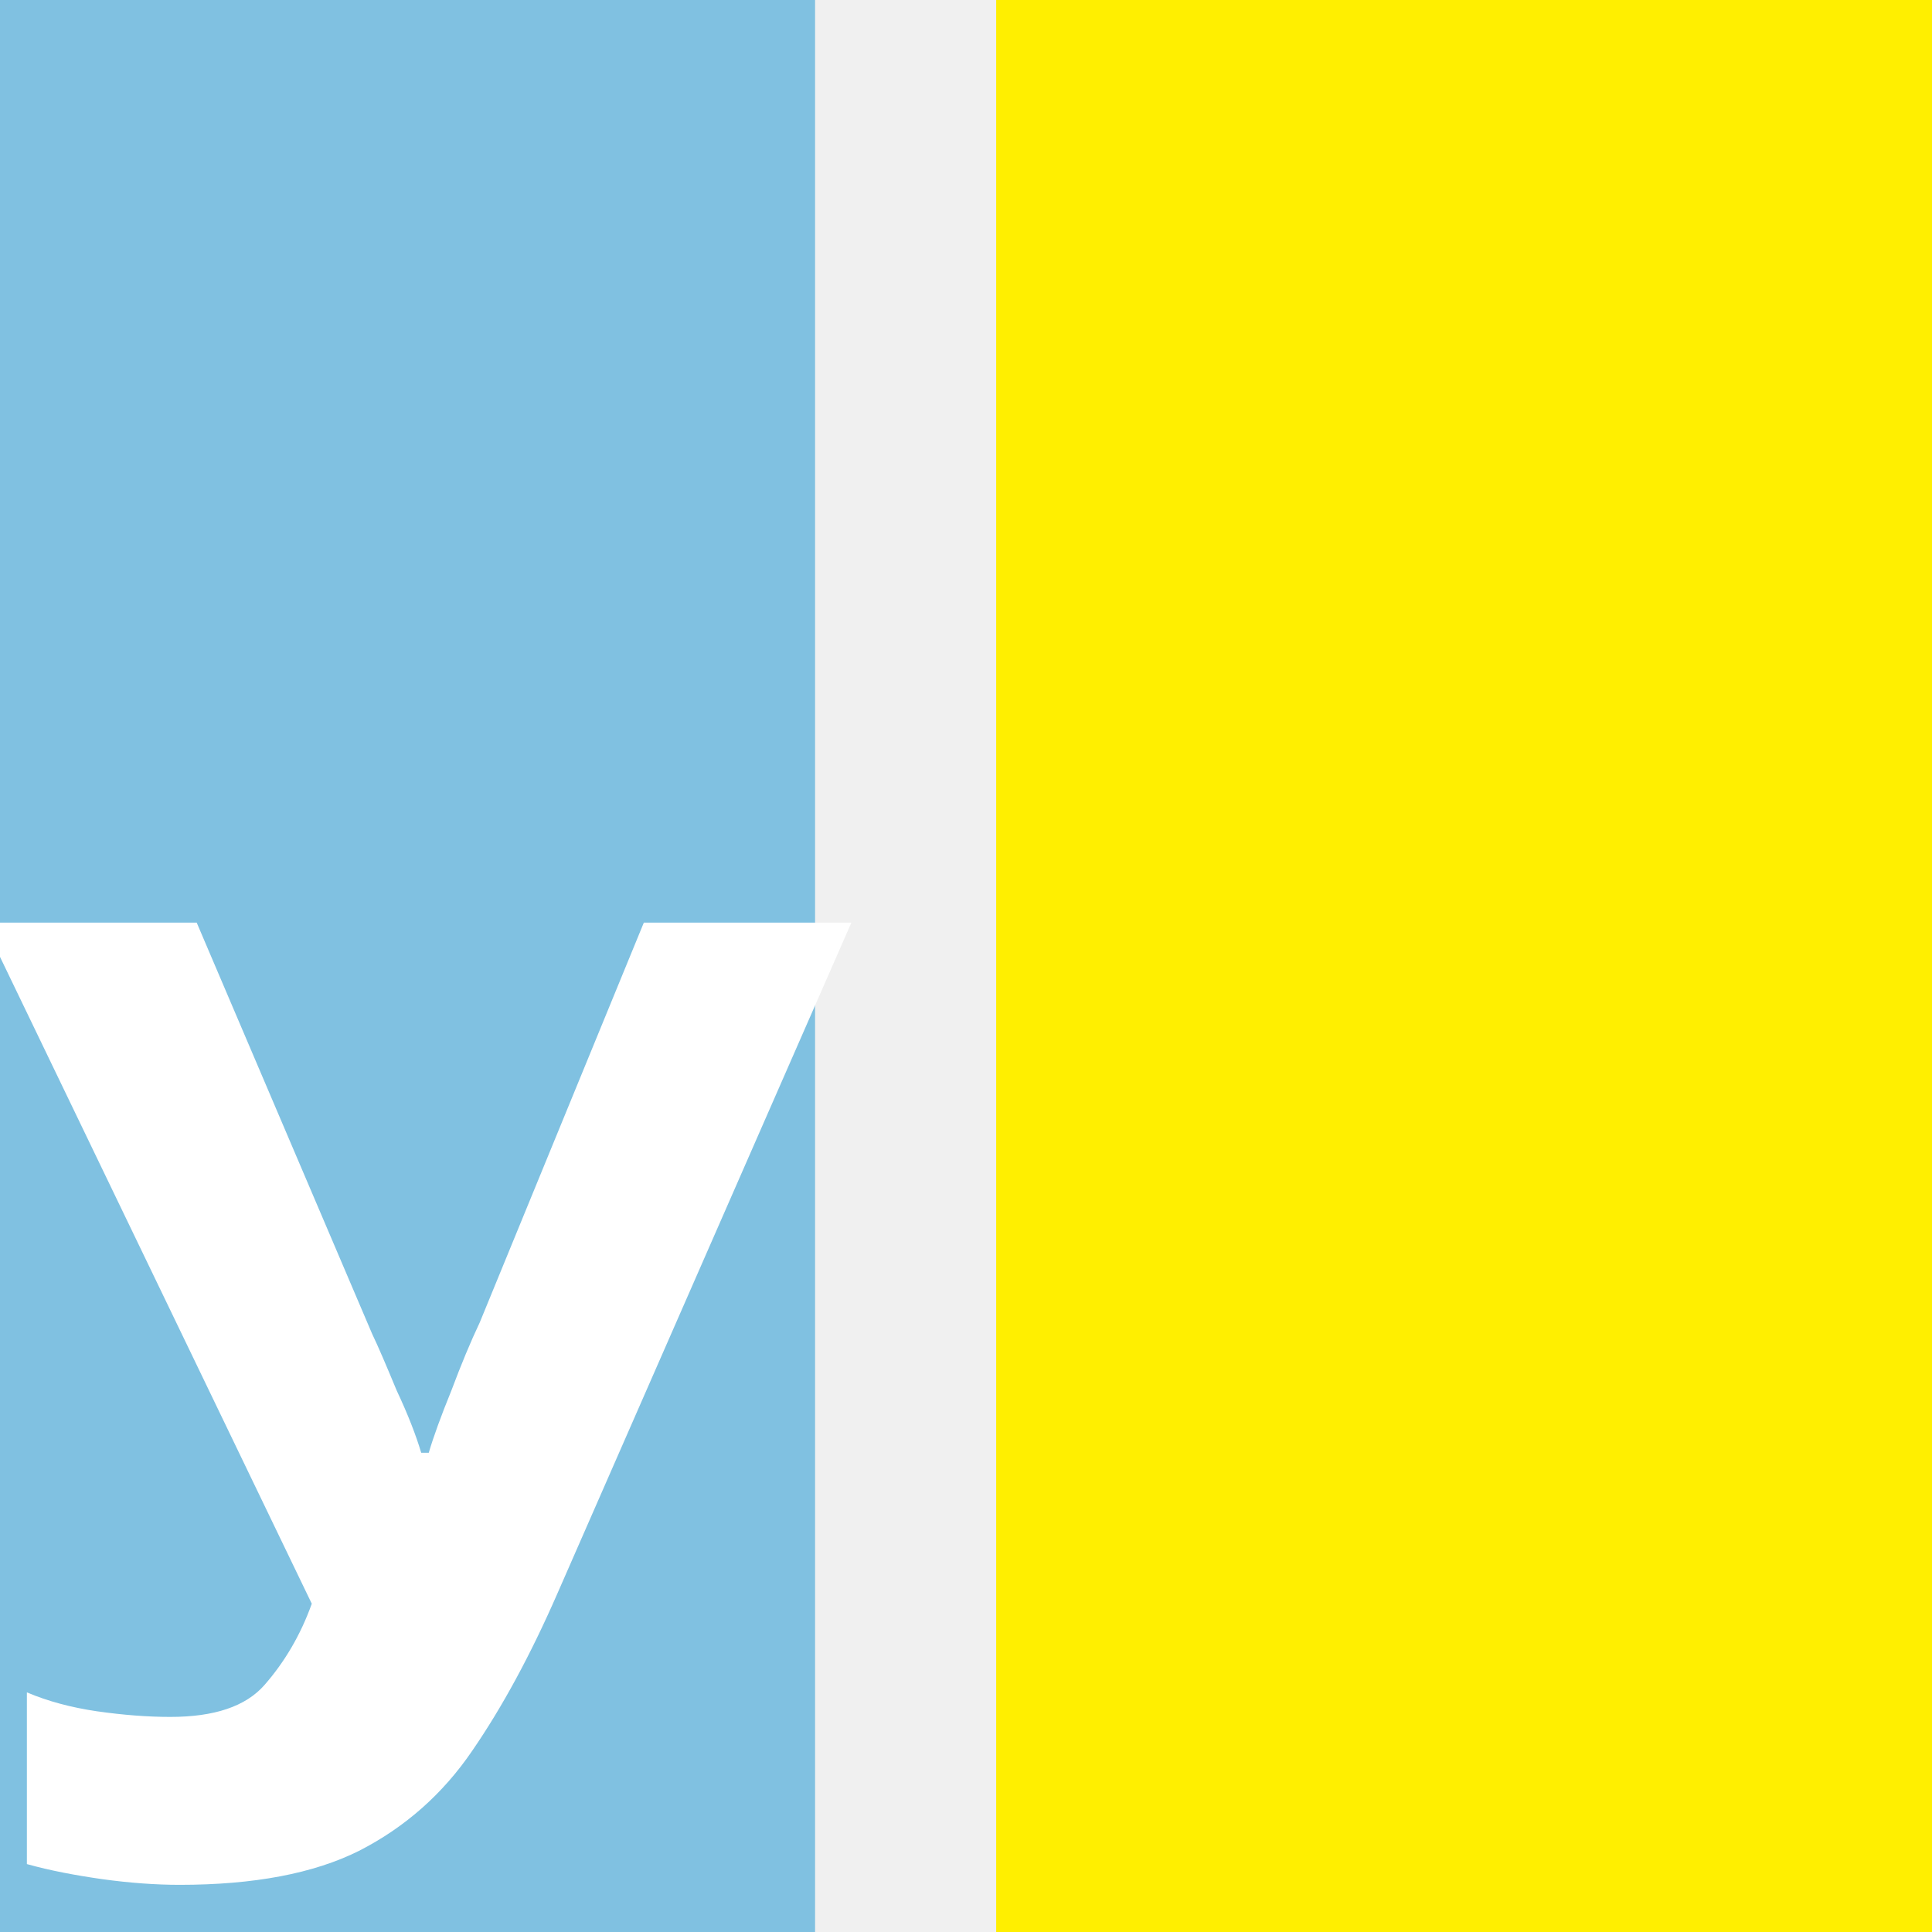
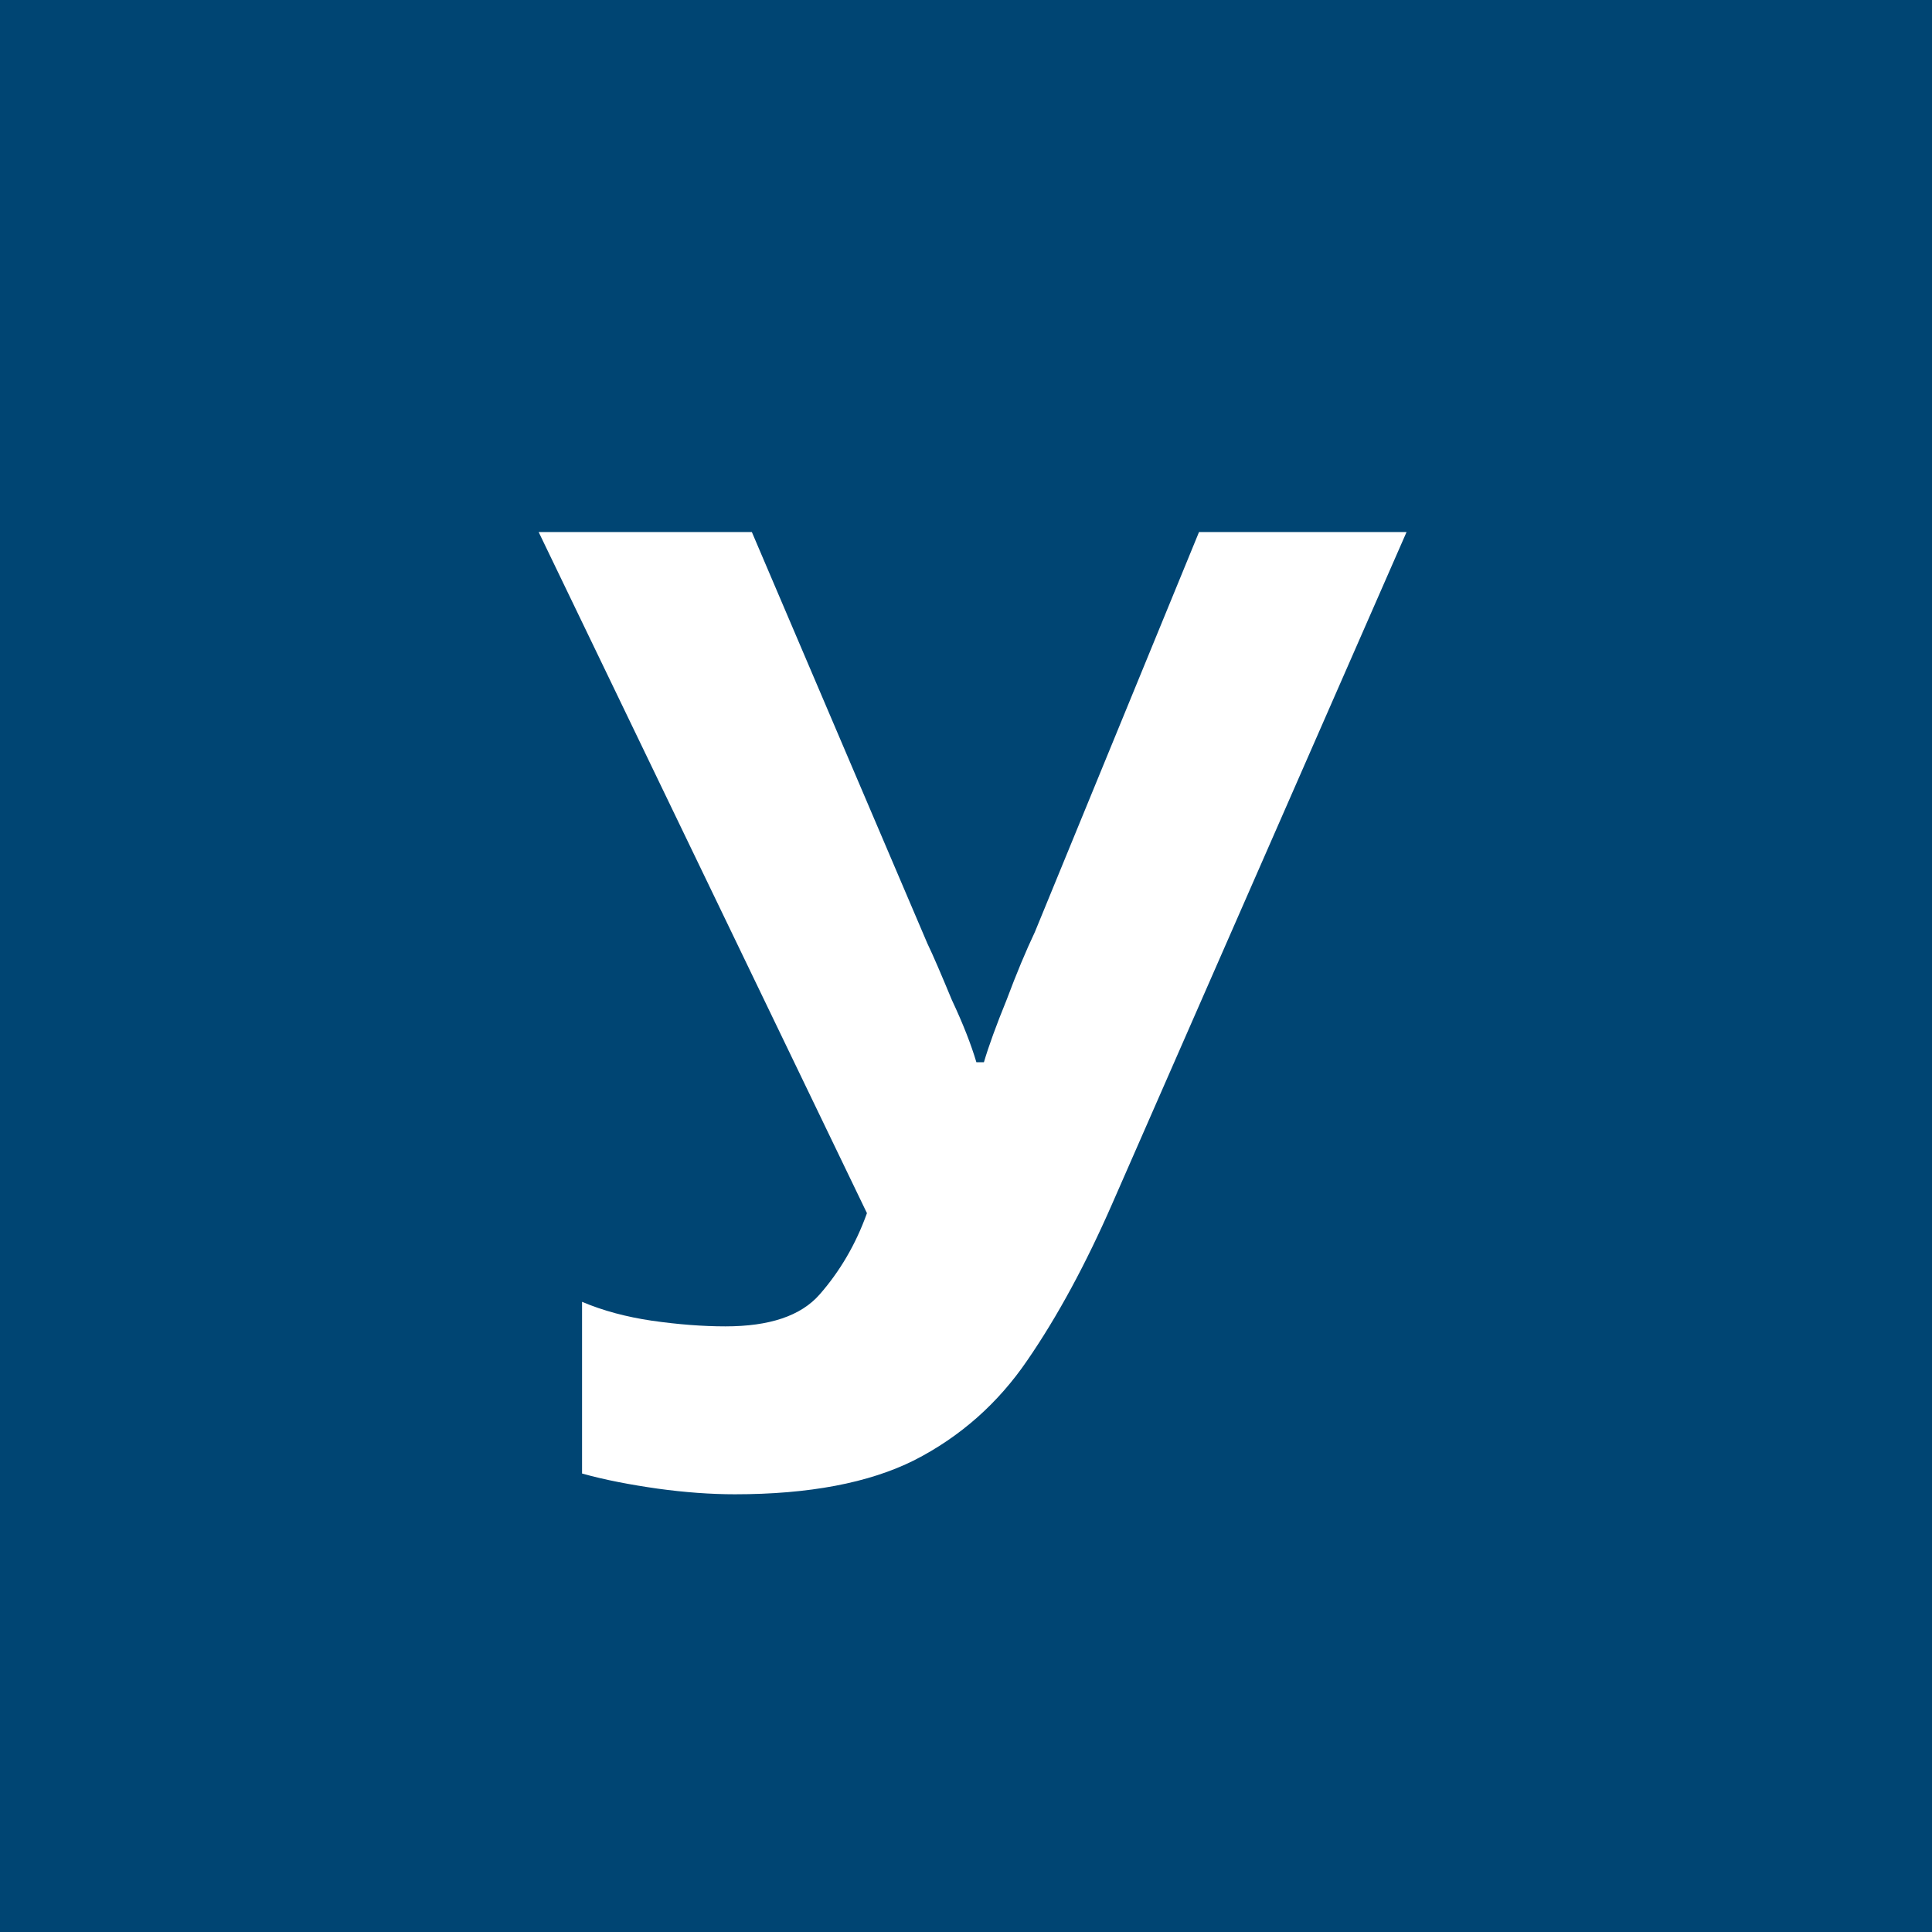
<svg xmlns="http://www.w3.org/2000/svg" viewBox="0 0 16 16" width="16" height="16">
-   <rect x="0" y="0" width="6.75" height="16" fill="#80C1E1" />
-   <rect x="8.25" y="0" width="7.75" height="16" fill="#FFEF00" />
-   <text x="3.4" y="15.5" font-family="Montserrat, sans-serif" font-weight="700" font-size="11" fill="#FFFFFF" text-anchor="middle">У</text>
+   <rect x="0" y="0" width="16" height="16" fill="#004573" />
+   <text x="8" y="8" font-family="Montserrat, sans-serif" font-weight="700" font-size="11" fill="#FFFFFF" text-anchor="middle" dominant-baseline="central">У</text>
</svg>
